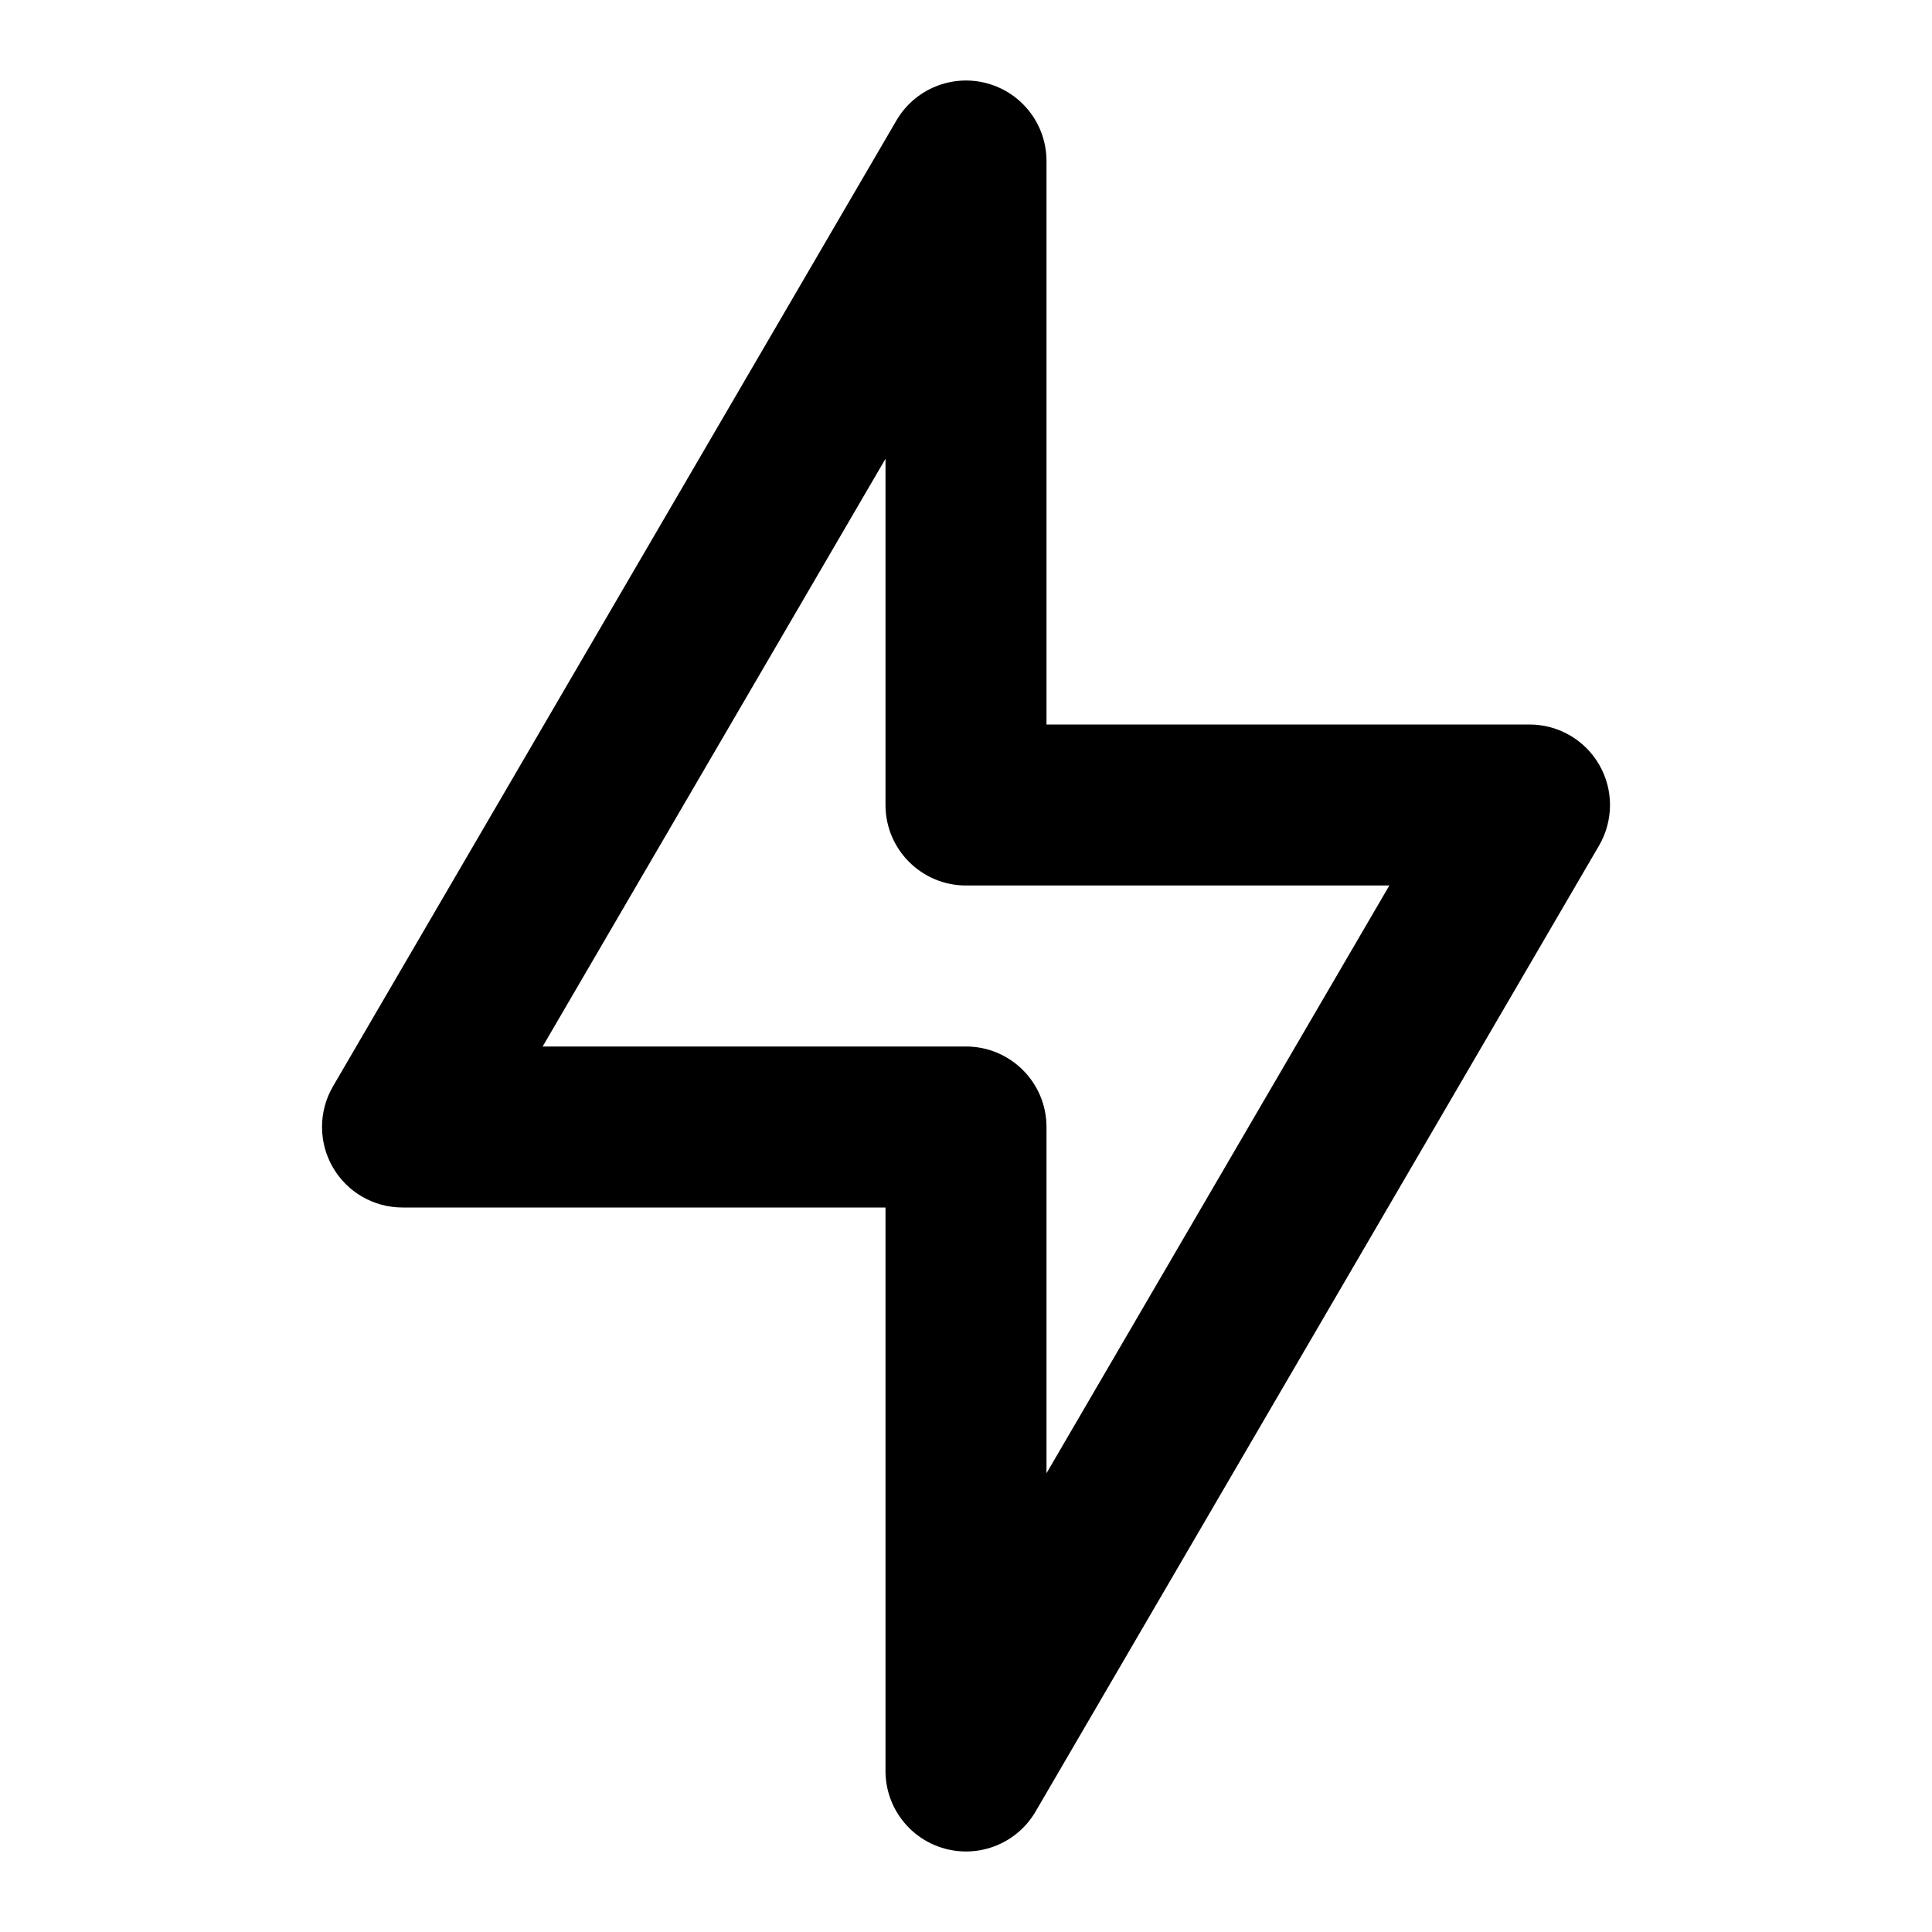
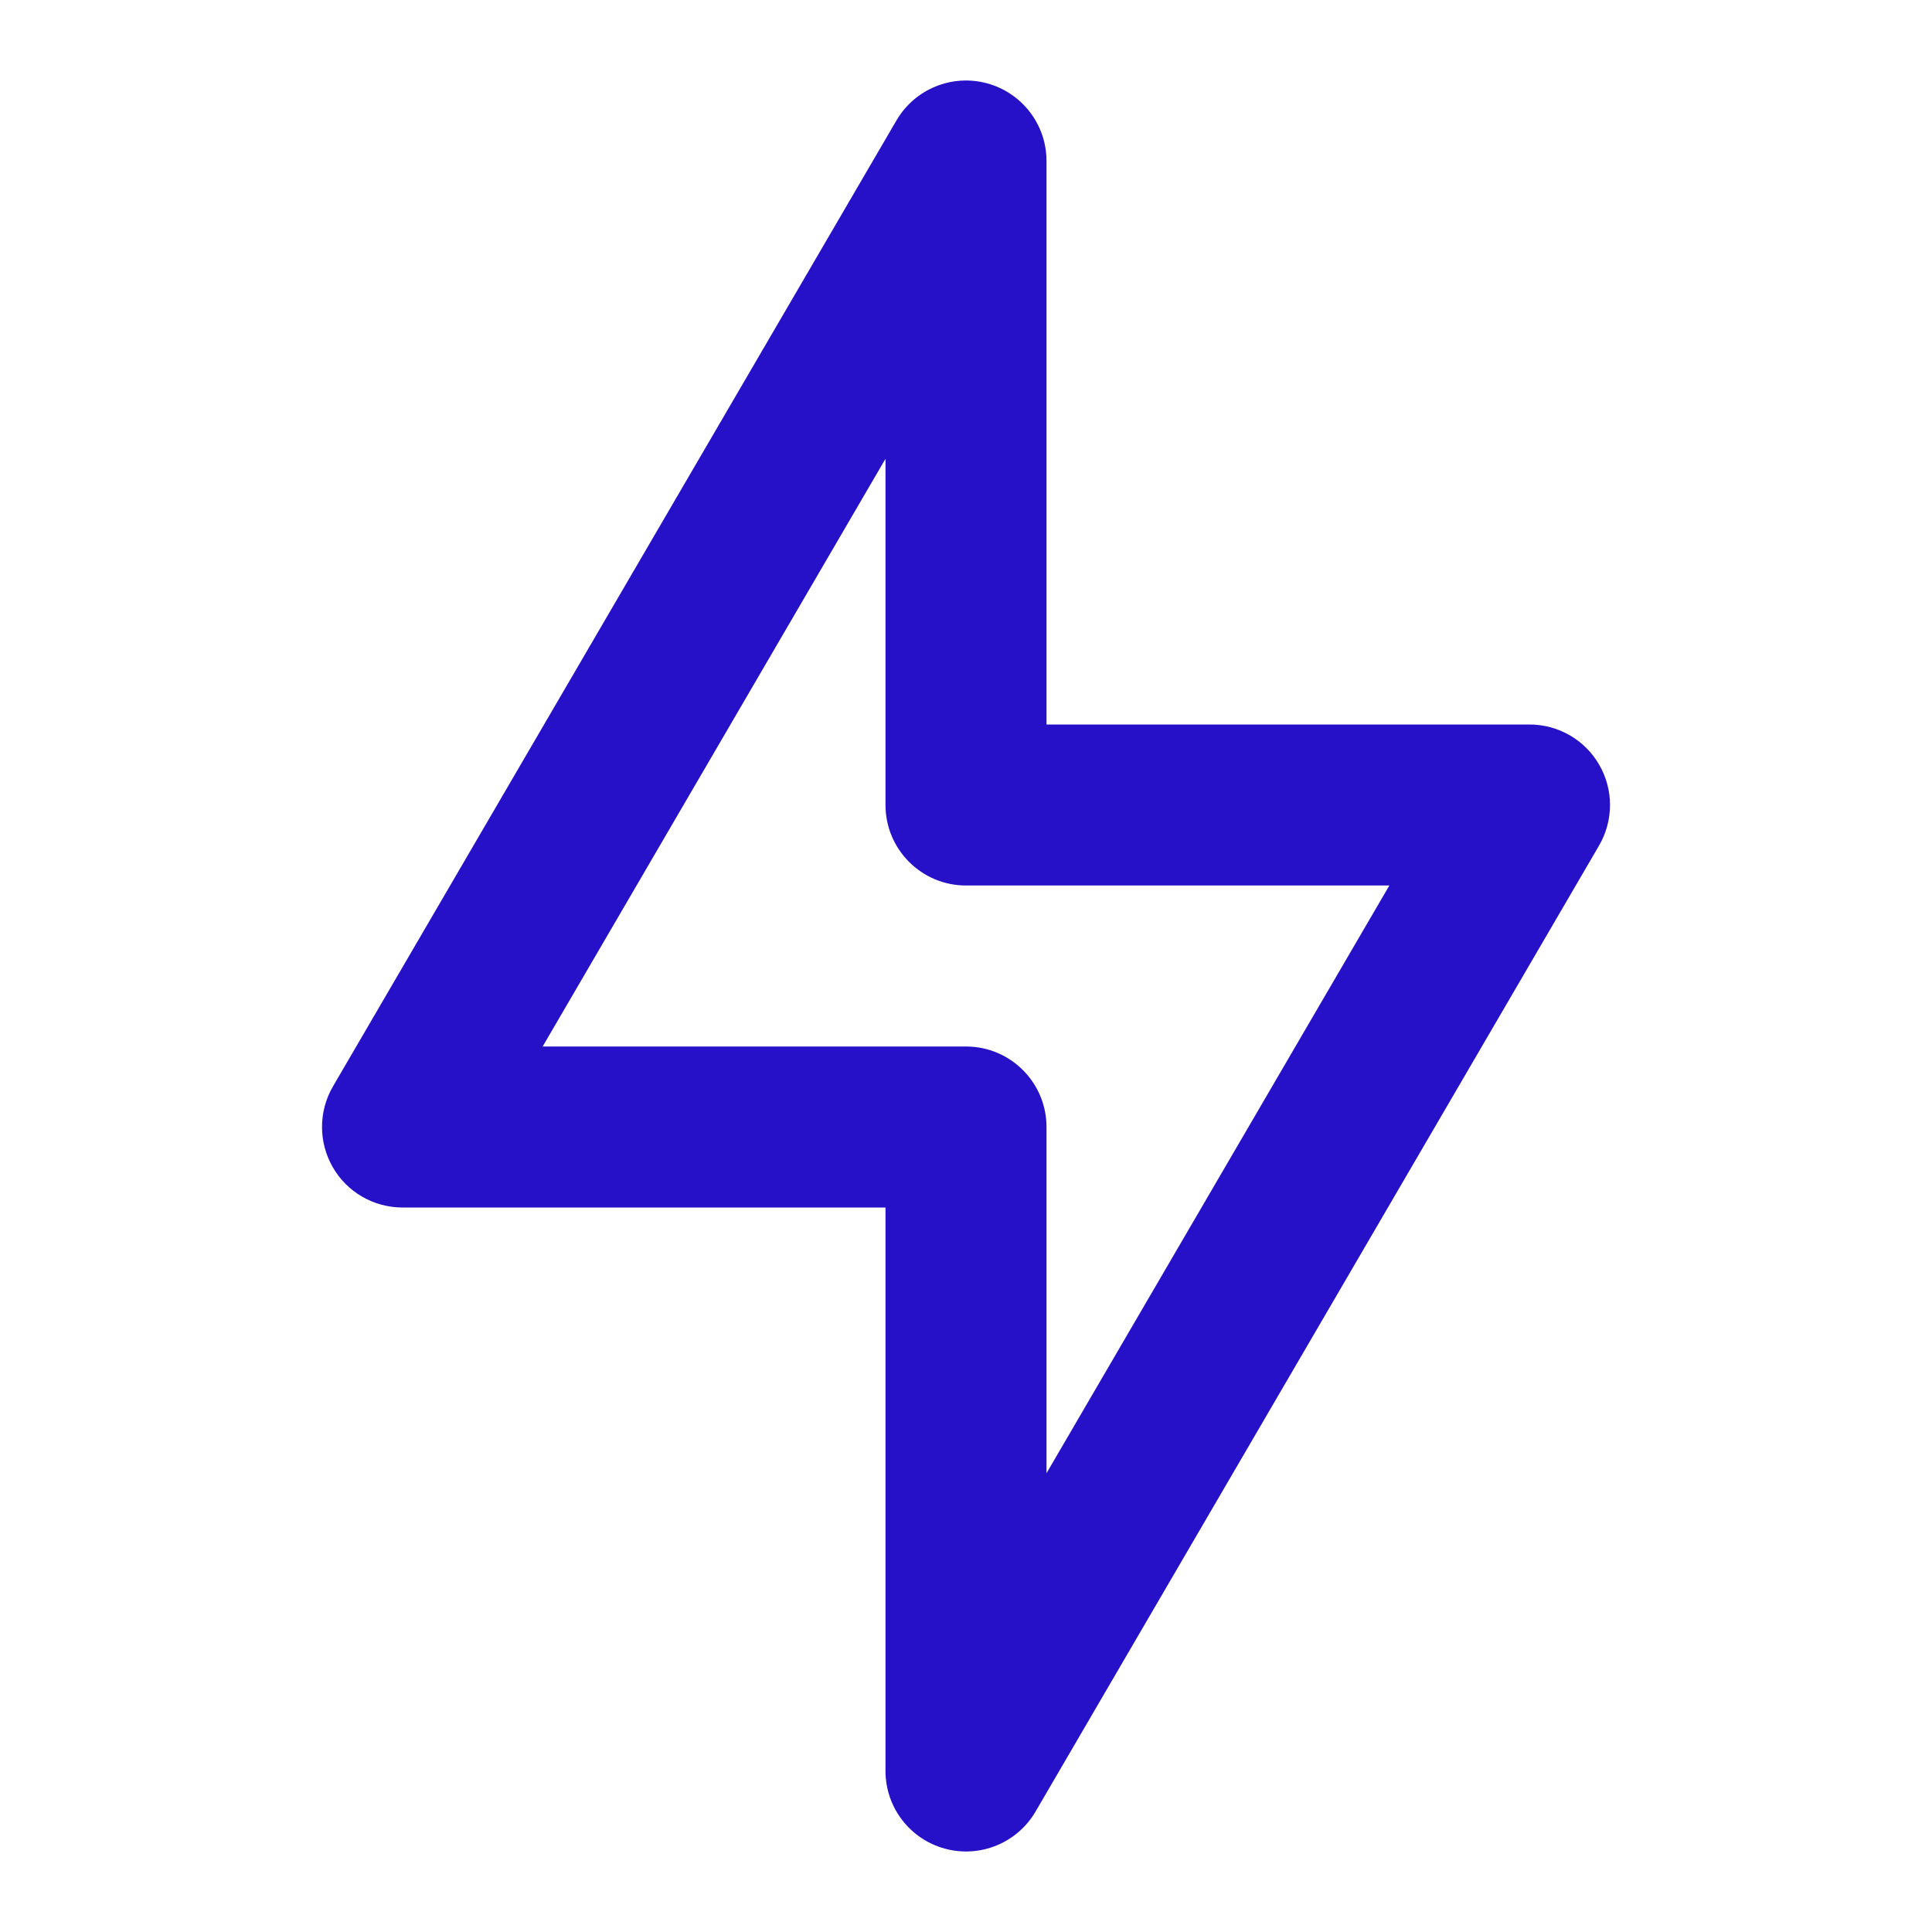
- <svg xmlns="http://www.w3.org/2000/svg" width="800px" height="800px" viewBox="0 0 24 24" fill="none">
-   <path fill-rule="evenodd" clip-rule="evenodd" d="M12.261 1.035C12.697 1.153 13 1.548 13 2V9H19C19.358 9 19.689 9.191 19.867 9.502C20.046 9.812 20.044 10.194 19.864 10.504L12.864 22.504C12.636 22.894 12.175 23.083 11.739 22.965C11.303 22.847 11 22.452 11 22V15H5C4.642 15 4.311 14.809 4.133 14.498C3.955 14.188 3.956 13.805 4.136 13.496L11.136 1.496C11.364 1.106 11.825 0.917 12.261 1.035ZM6.741 13H12C12.552 13 13 13.448 13 14V18.301L17.259 11H12C11.448 11 11 10.552 11 10V5.699L6.741 13Z" fill="#000000" />
+ <svg xmlns="http://www.w3.org/2000/svg" width="800px" height="800px" viewBox="0 0 24 24" fill="none" transform="rotate(0) scale(1, 1)">
+   <path fill-rule="evenodd" clip-rule="evenodd" d="M12.261 1.035C12.697 1.153 13 1.548 13 2V9H19C19.358 9 19.689 9.191 19.867 9.502C20.046 9.812 20.044 10.194 19.864 10.504L12.864 22.504C12.636 22.894 12.175 23.083 11.739 22.965C11.303 22.847 11 22.452 11 22V15H5C4.642 15 4.311 14.809 4.133 14.498C3.955 14.188 3.956 13.805 4.136 13.496L11.136 1.496C11.364 1.106 11.825 0.917 12.261 1.035ZM6.741 13H12C12.552 13 13 13.448 13 14V18.301L17.259 11H12C11.448 11 11 10.552 11 10V5.699L6.741 13Z" fill="#2611c8" />
</svg>
